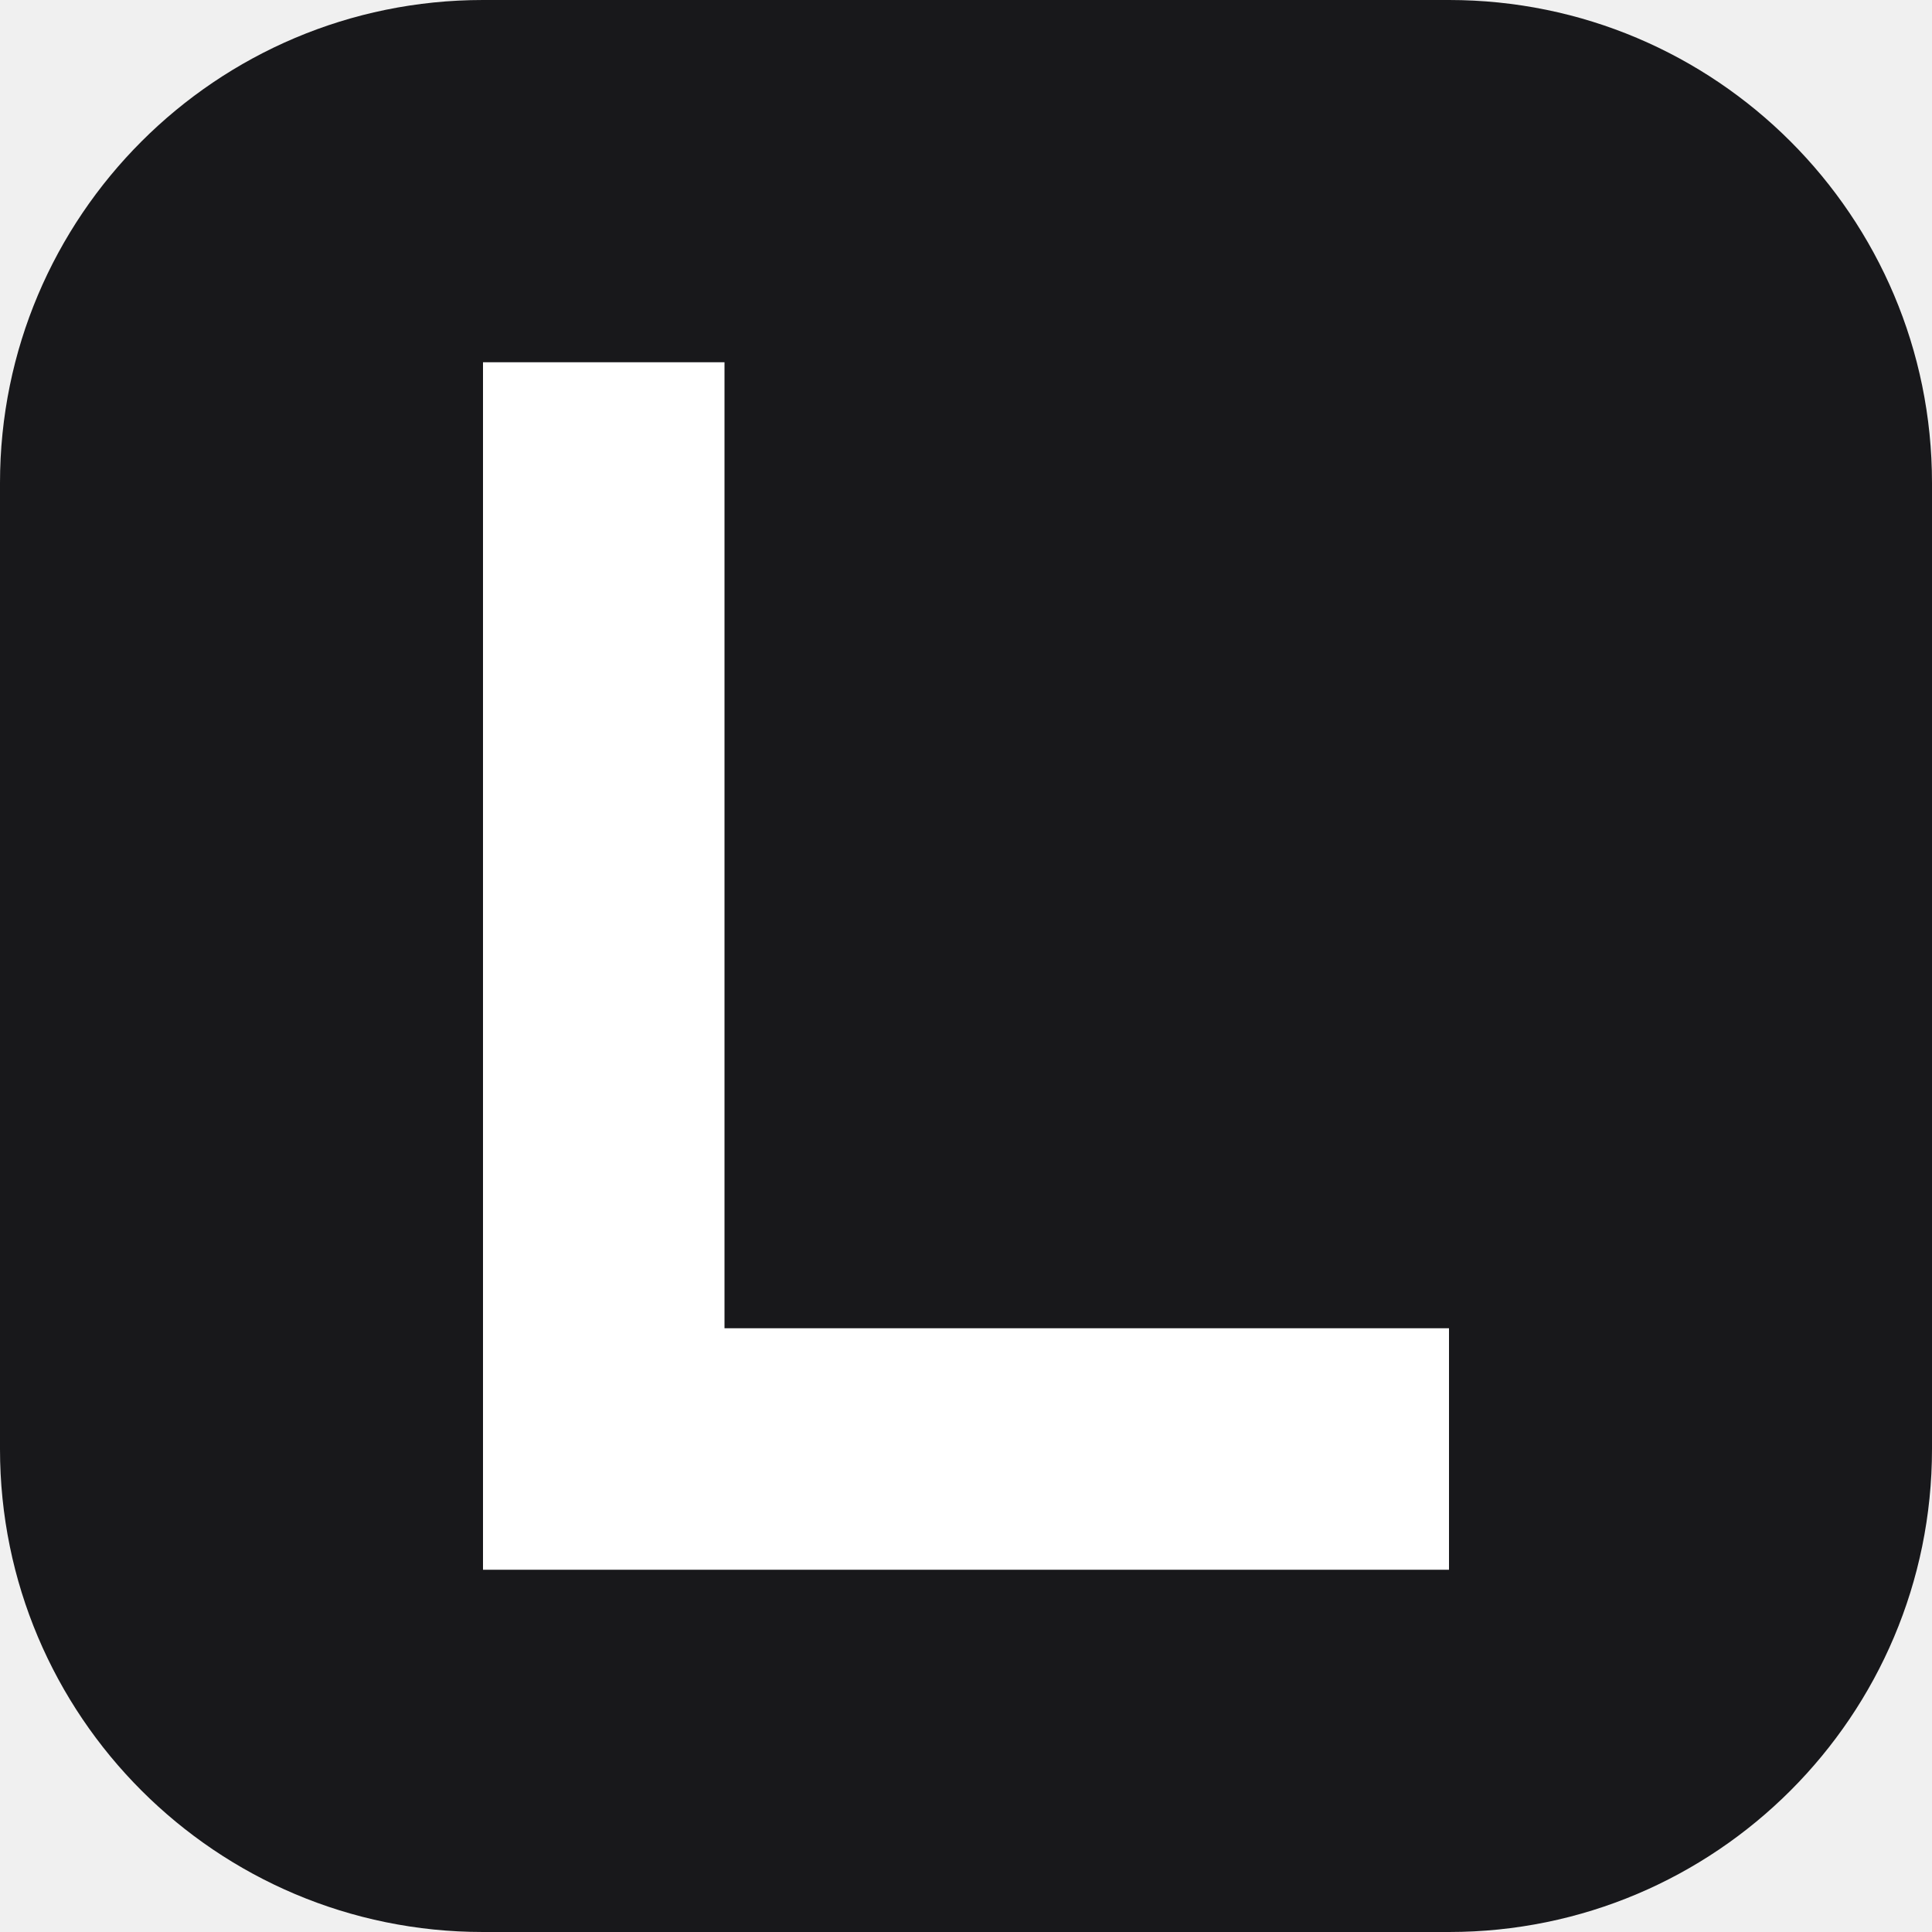
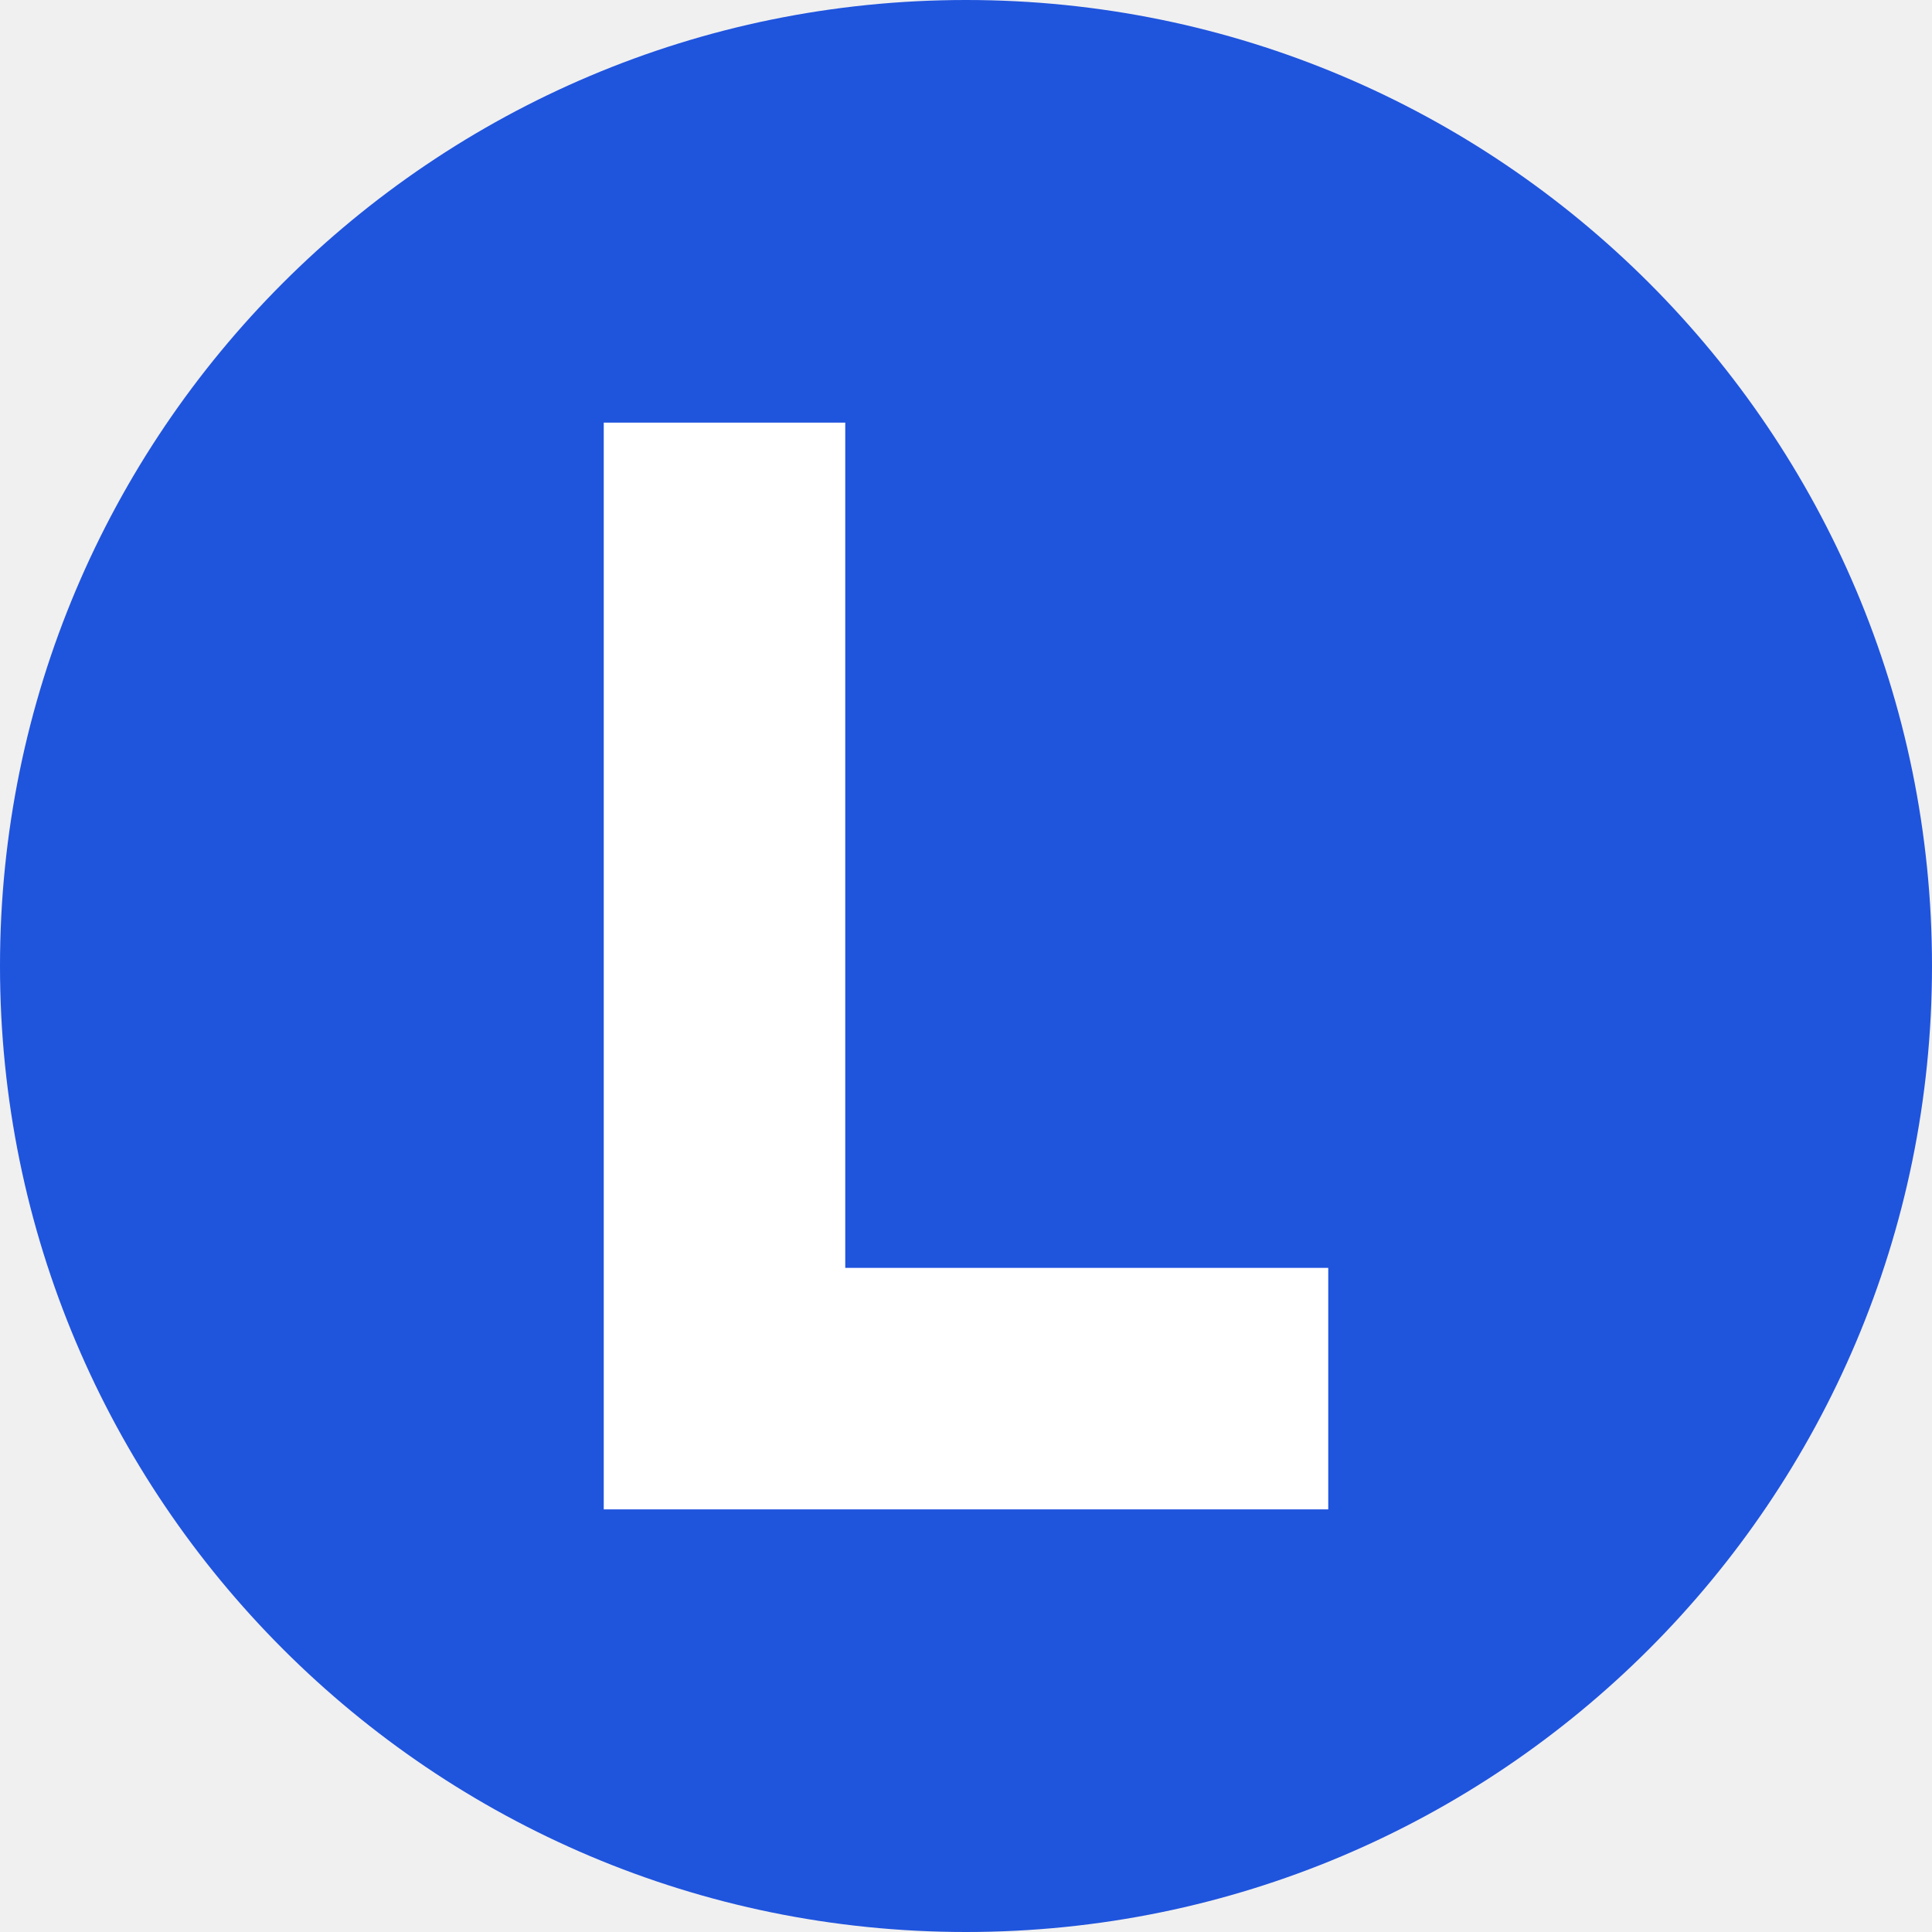
<svg xmlns="http://www.w3.org/2000/svg" width="32" height="32" viewBox="0 0 32 32" fill="none">
-   <rect width="32" height="32" rx="8" fill="#18181b" />
-   <path d="M8 6V26H24V22H12V6H8Z" fill="white" />
+   <circle cx="16" cy="16" r="16" fill="#1f54dd" />
+   <path d="M10 7V25H22V21H14V7H10Z" fill="white" />
</svg>
